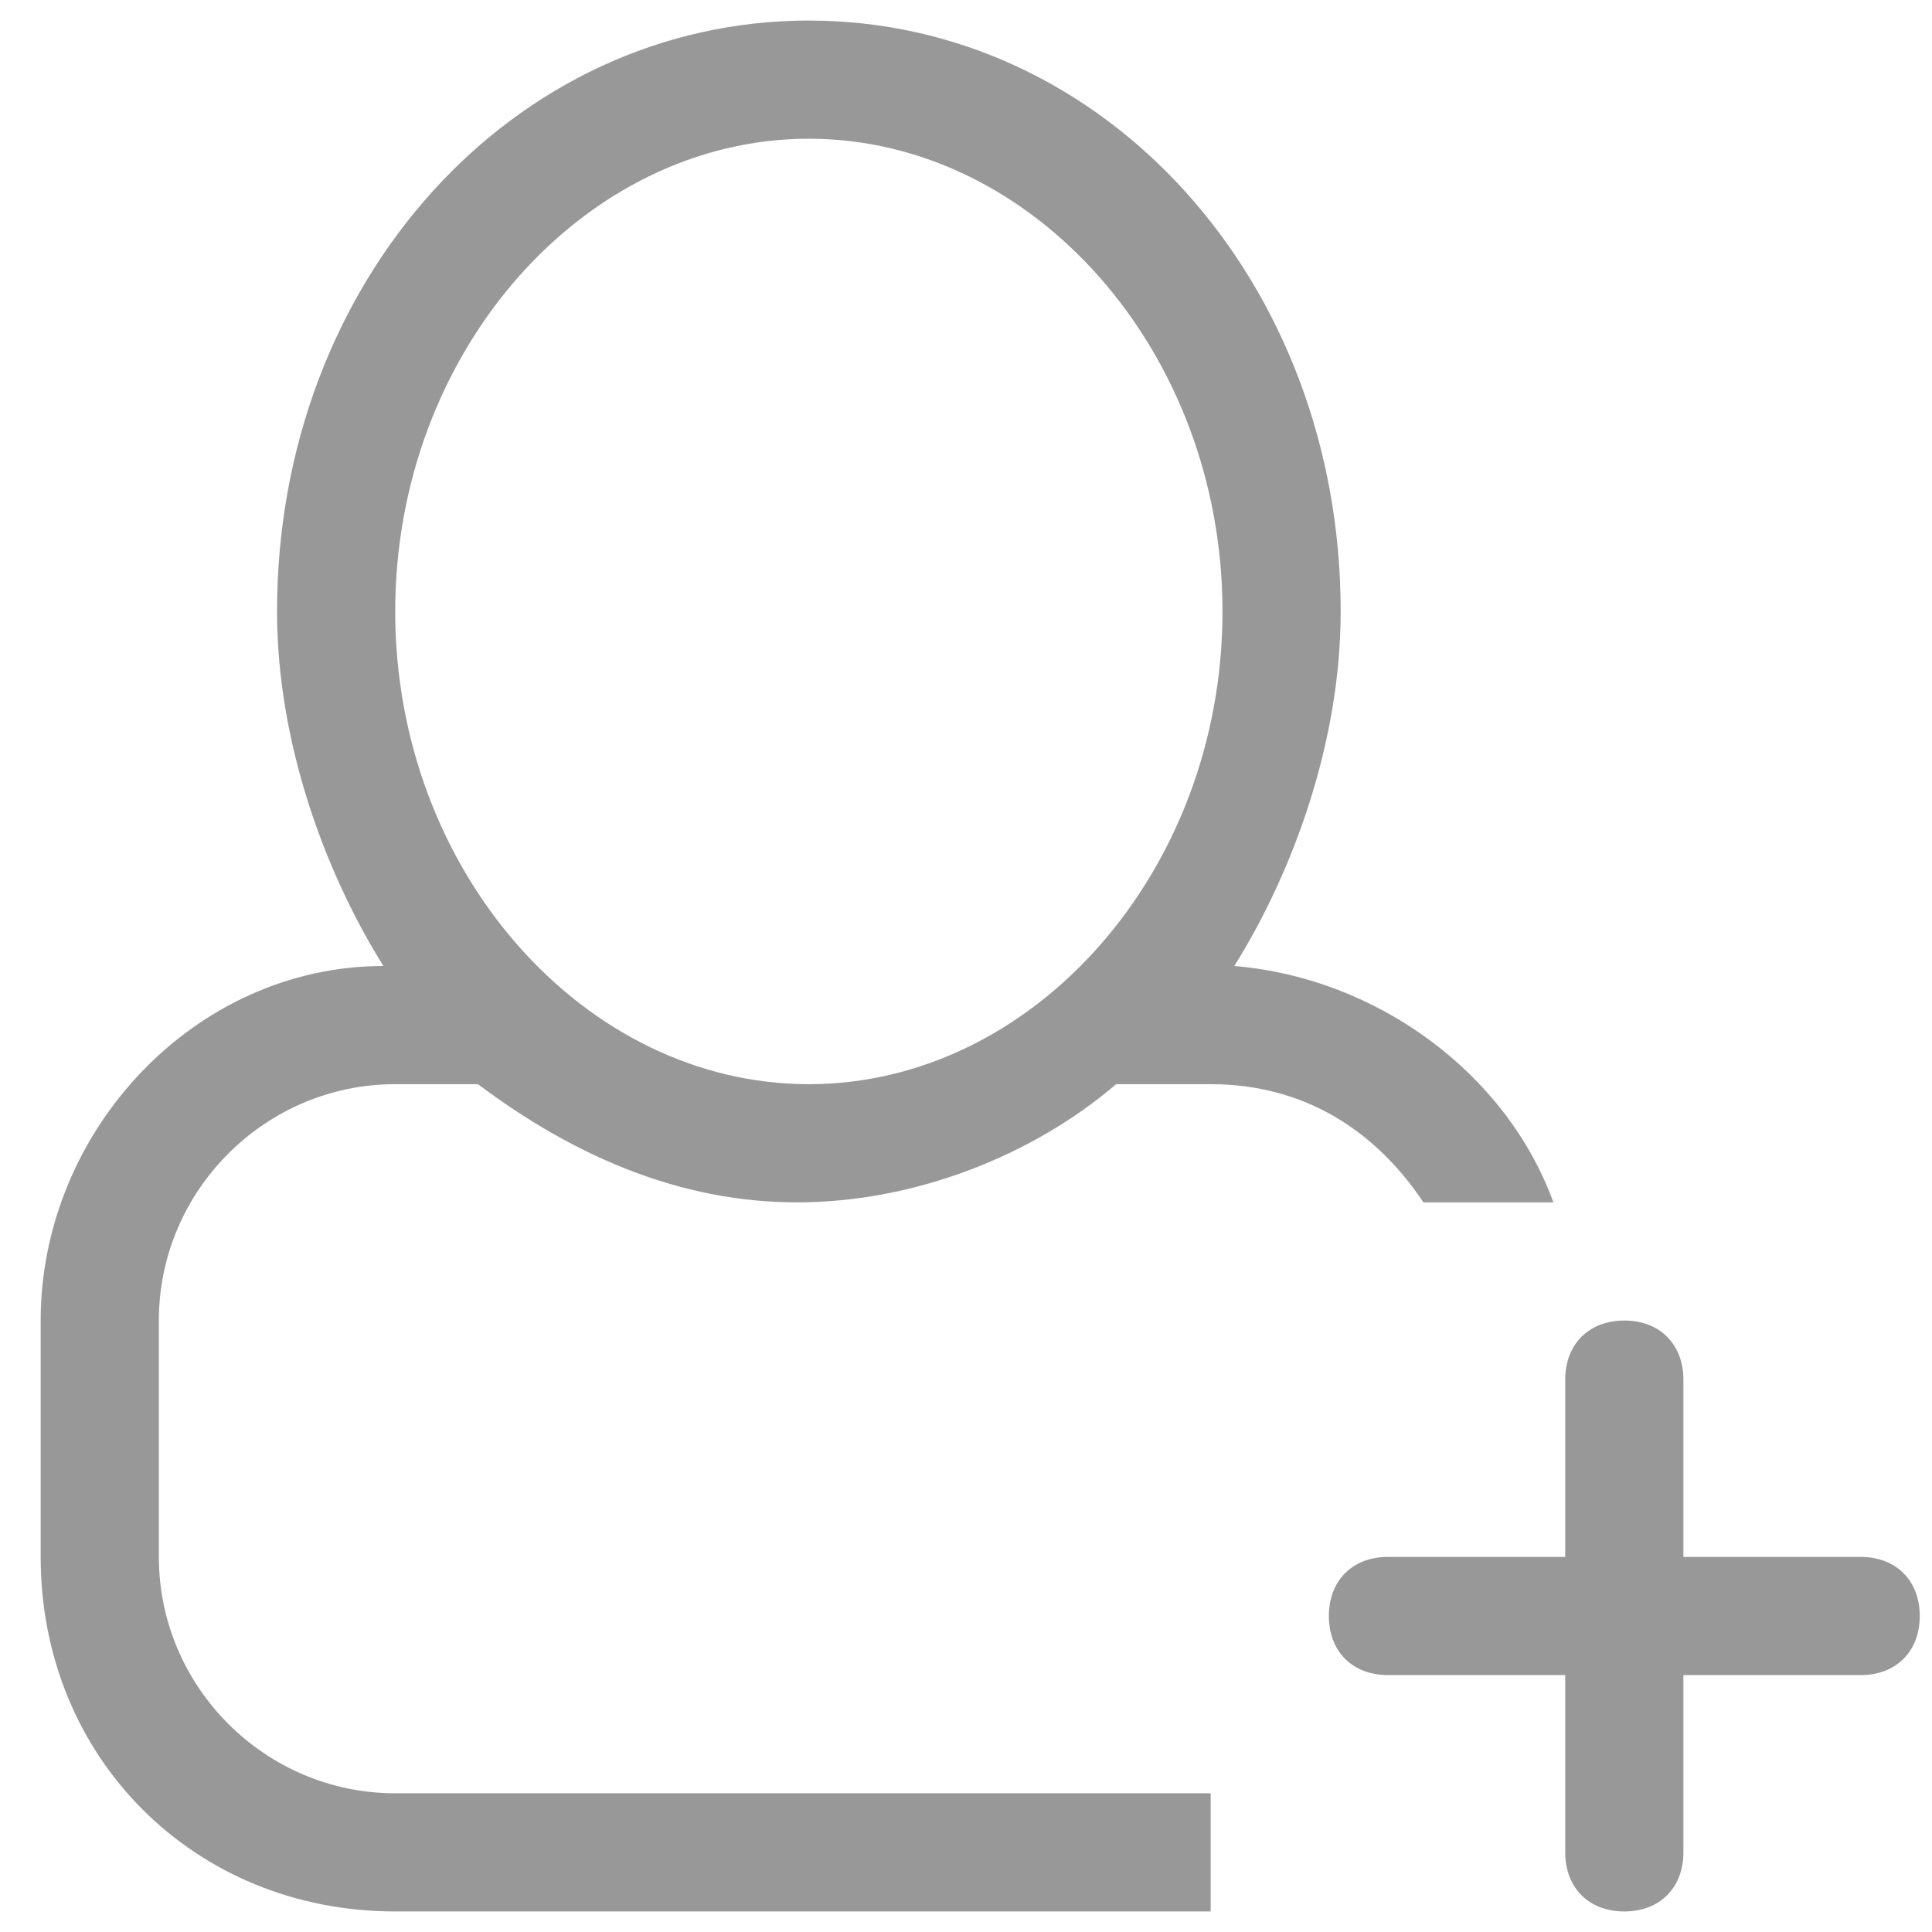
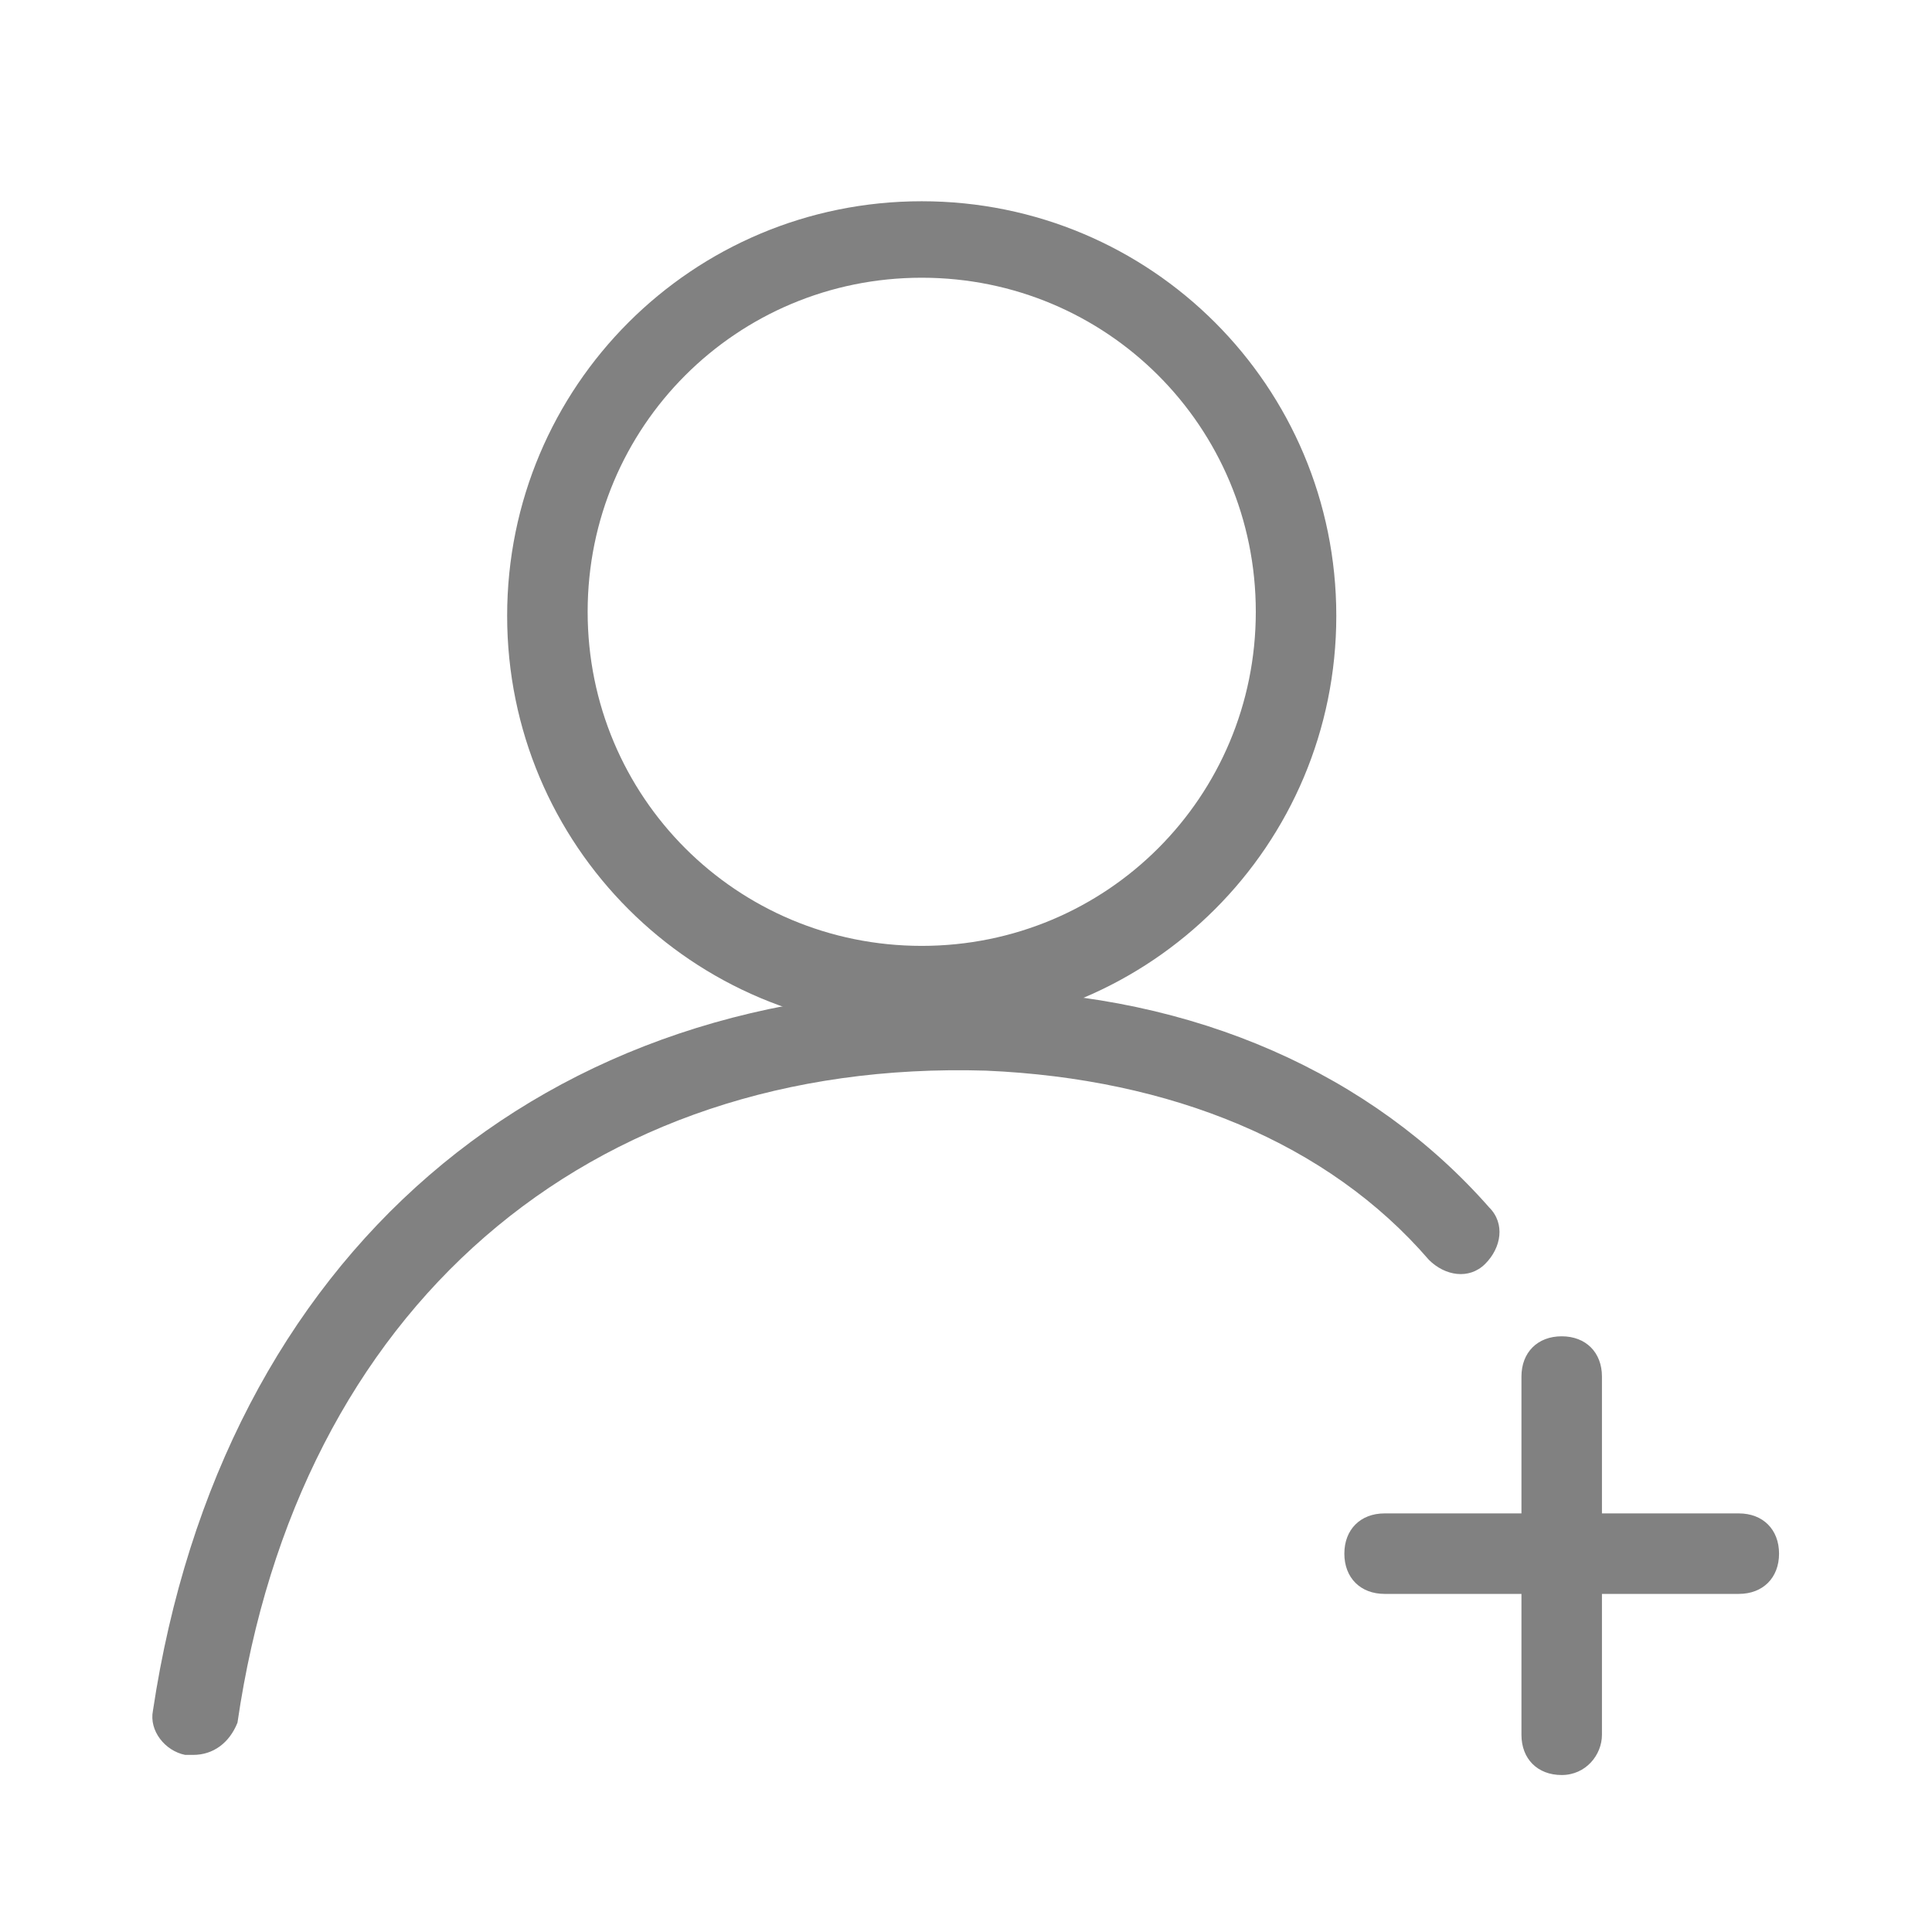
- <svg xmlns="http://www.w3.org/2000/svg" t="1678283449829" class="icon" viewBox="0 0 1024 1024" version="1.1" p-id="30053" width="32" height="32">
-   <path d="M986.195 887.834l-93.958 0 0 93.958c0 18.792-12.529 31.319-31.319 31.319-18.792 0-31.319-12.529-31.319-31.319l0-93.958-93.958 0c-18.792 0-31.319-12.529-31.319-31.319 0-18.792 12.529-31.319 31.319-31.319l93.958 0 0-93.958c0-18.792 12.529-31.319 31.319-31.319 18.792 0 31.319 12.529 31.319 31.319l0 93.958 93.958 0c18.792 0 31.319 12.529 31.319 31.319 0 18.792-12.529 31.319-31.319 31.319l0 0zM641.681 574.639l-50.111 0c-43.847 37.583-106.486 62.639-169.125 62.639s-119.014-25.056-169.125-62.639l-43.847 0c-68.903 0-125.278 56.375-125.278 125.278l0 125.278c0 68.903 56.375 125.278 125.278 125.278l432.209 0 0 62.639-432.209 0c-106.486 0-187.917-81.431-187.917-187.917l0-125.278c0-100.222 81.431-187.917 181.654-187.917-31.319-50.111-56.375-119.014-56.375-187.917 0-175.389 125.278-313.194 281.876-313.194 156.597 0 281.876 137.806 281.876 313.194 0 68.903-25.056 137.806-56.375 187.917 75.167 6.264 144.069 56.375 169.125 125.278l-68.903 0c-25.056-37.583-62.639-62.639-112.75-62.639l0 0zM428.709 73.528c-119.014 0-219.236 112.75-219.236 250.556s100.222 250.556 219.236 250.556c119.014 0 219.236-112.75 219.236-250.556 0-137.806-100.222-250.556-219.236-250.556l0 0z" fill="#989898" p-id="30054" />
+ <svg xmlns="http://www.w3.org/2000/svg" t="1678364271702" class="icon" viewBox="0 0 1024 1024" version="1.1" p-id="55323" width="32" height="32">
+   <path d="M488.533 546.133c-121.6 0-219.733-98.133-219.733-219.733C268.8 204.8 366.933 106.667 488.533 106.667c121.6 0 219.733 98.133 219.733 219.733 0 121.6-98.133 219.733-219.733 219.733z m0-398.933c-98.133 0-177.067 78.933-177.067 177.067s78.933 177.067 177.067 177.067c98.133 0 177.067-78.933 177.067-177.067s-78.933-177.067-177.067-177.067zM921.6 844.8h-187.733c-12.8 0-21.333-8.533-21.333-21.333s8.533-21.333 21.333-21.333h187.733c12.8 0 21.333 8.533 21.333 21.333s-8.533 21.333-21.333 21.333z" fill="#818181" p-id="55324" />
+   <path d="M827.733 940.8c-12.8 0-21.333-8.533-21.333-21.333v-189.867c0-12.8 8.533-21.333 21.333-21.333s21.333 8.533 21.333 21.333v189.867c0 10.667-8.533 21.333-21.333 21.333zM102.4 930.133h-4.267c-10.667-2.133-19.2-12.8-17.067-23.467 36.267-241.067 206.933-388.267 441.6-381.867 110.933 2.133 204.8 44.8 266.667 115.2 8.533 8.533 6.4 21.333-2.133 29.867-8.533 8.533-21.333 6.4-29.867-2.133-53.333-61.867-136.533-96-234.667-100.267-211.2-6.4-364.8 125.867-396.8 345.6-4.267 10.667-12.8 17.067-23.467 17.067z" fill="#818181" p-id="55325" />
</svg>
